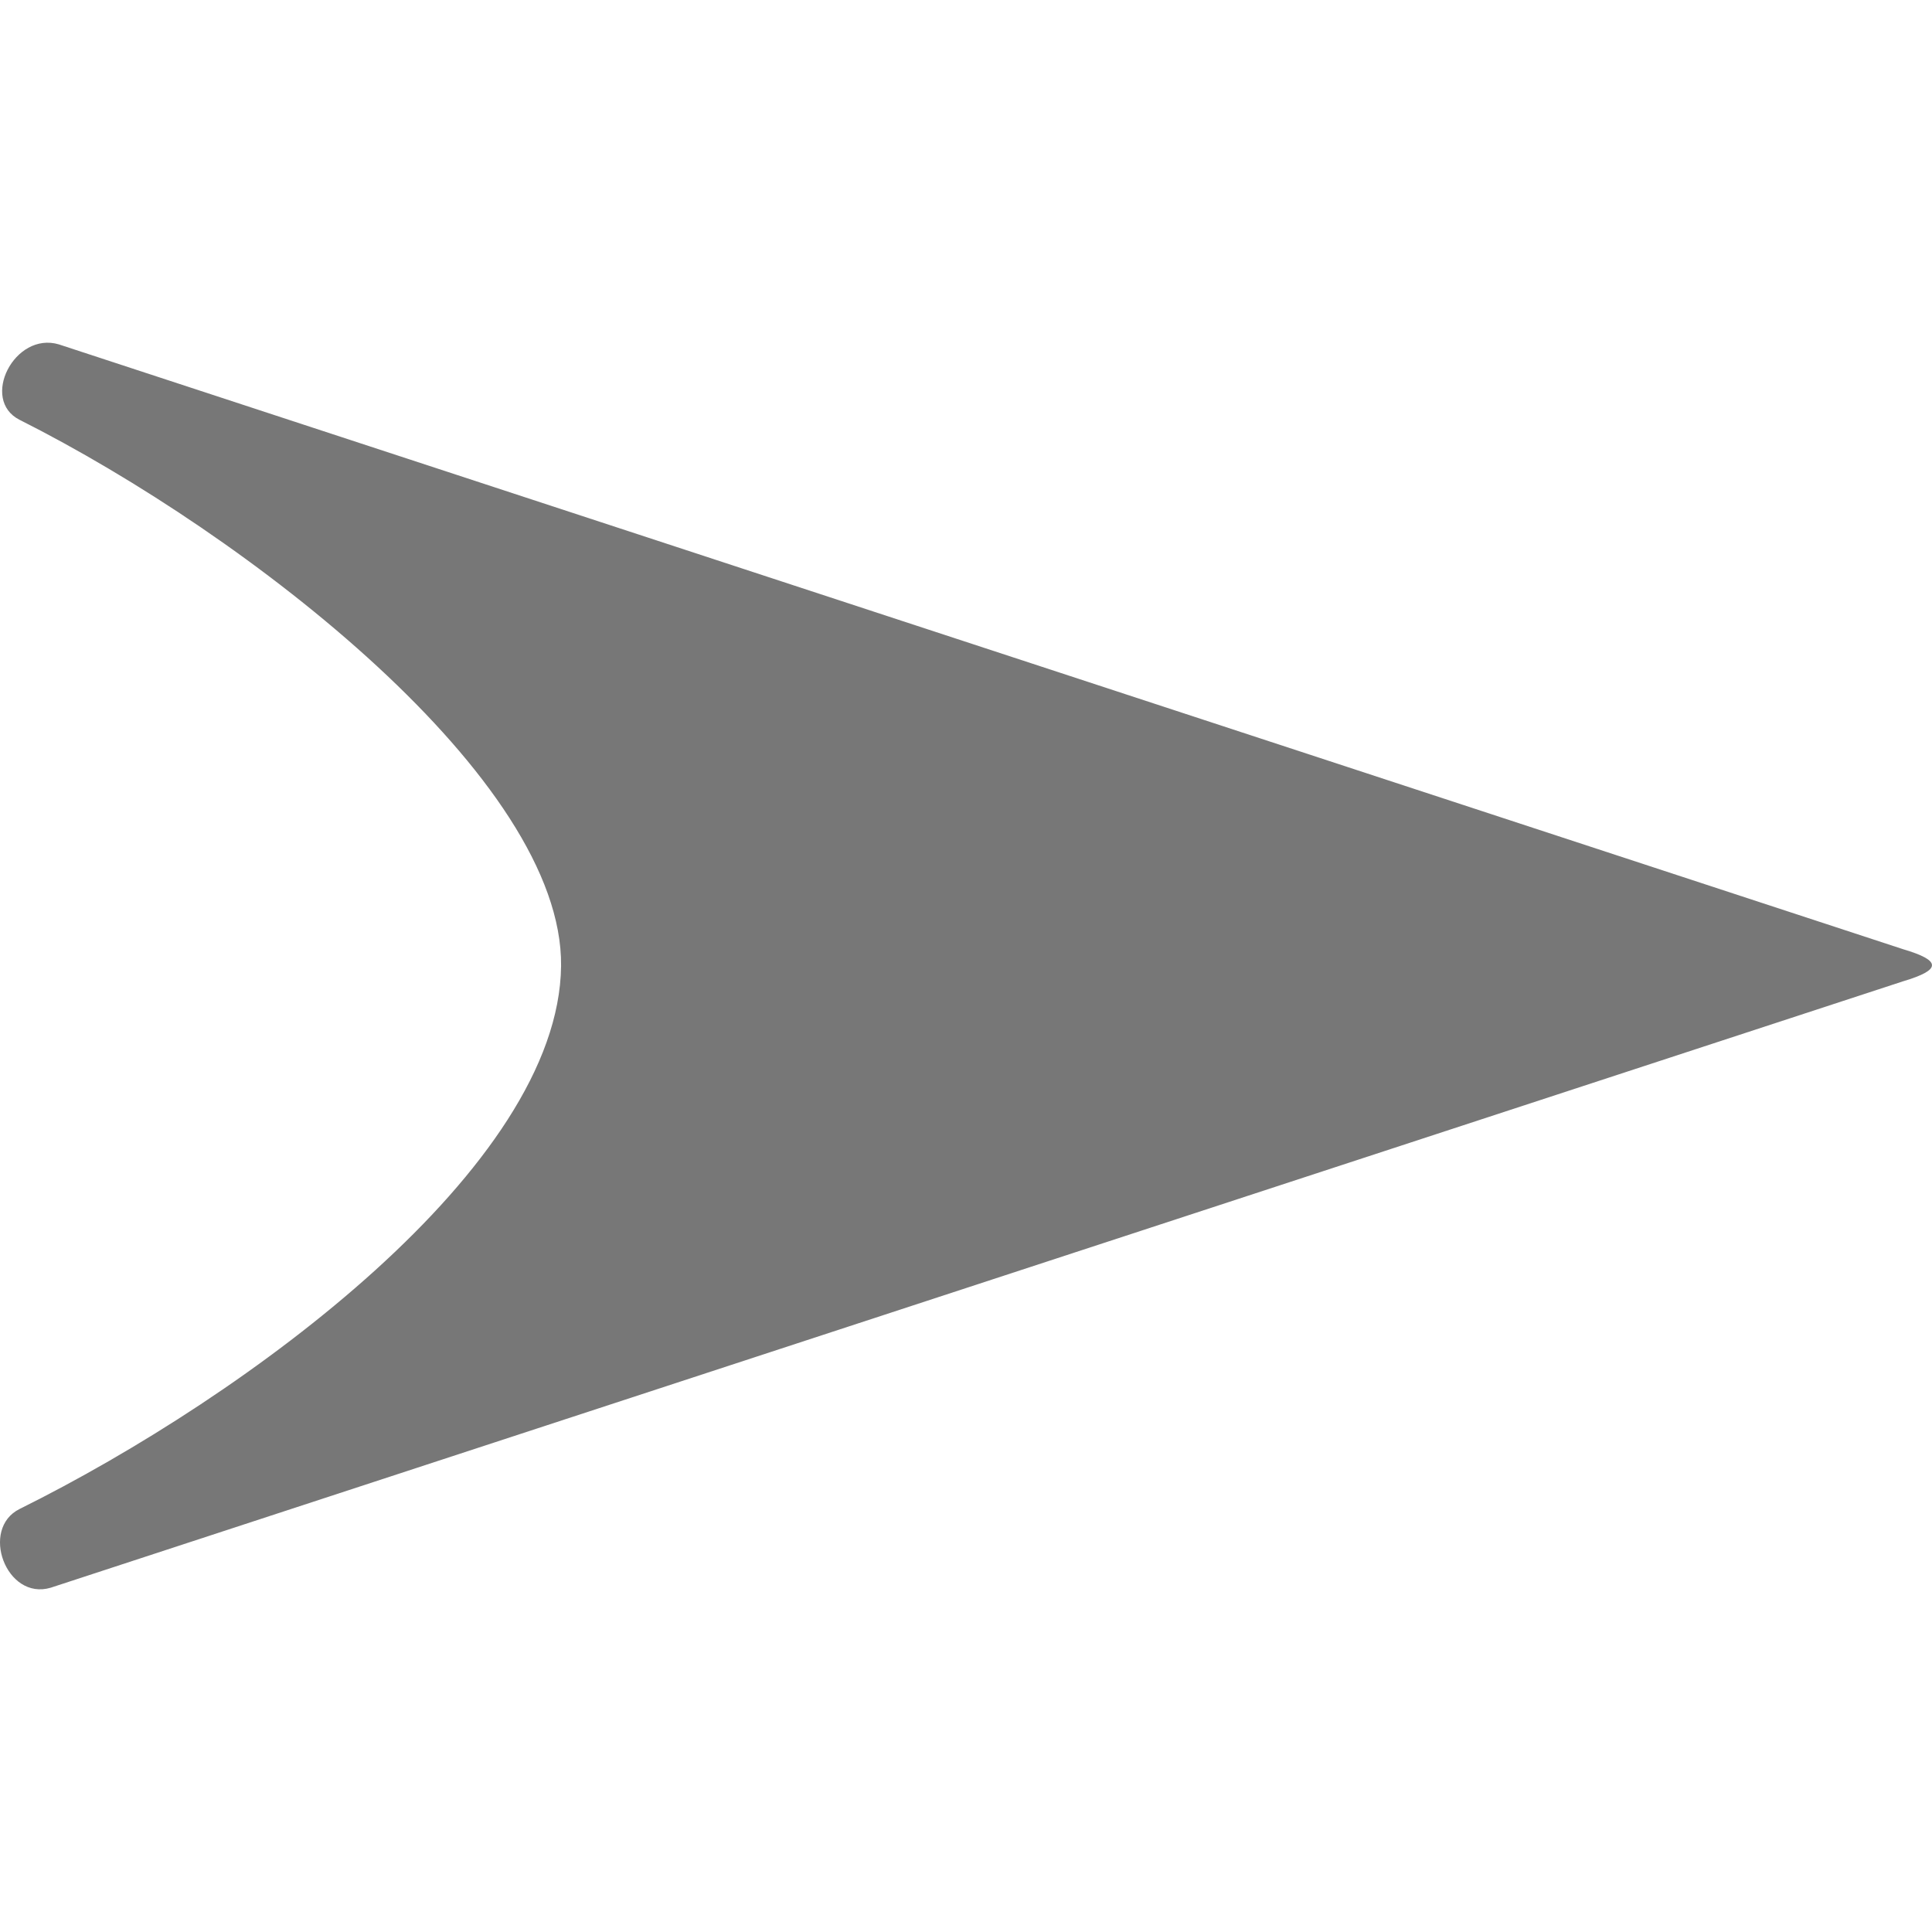
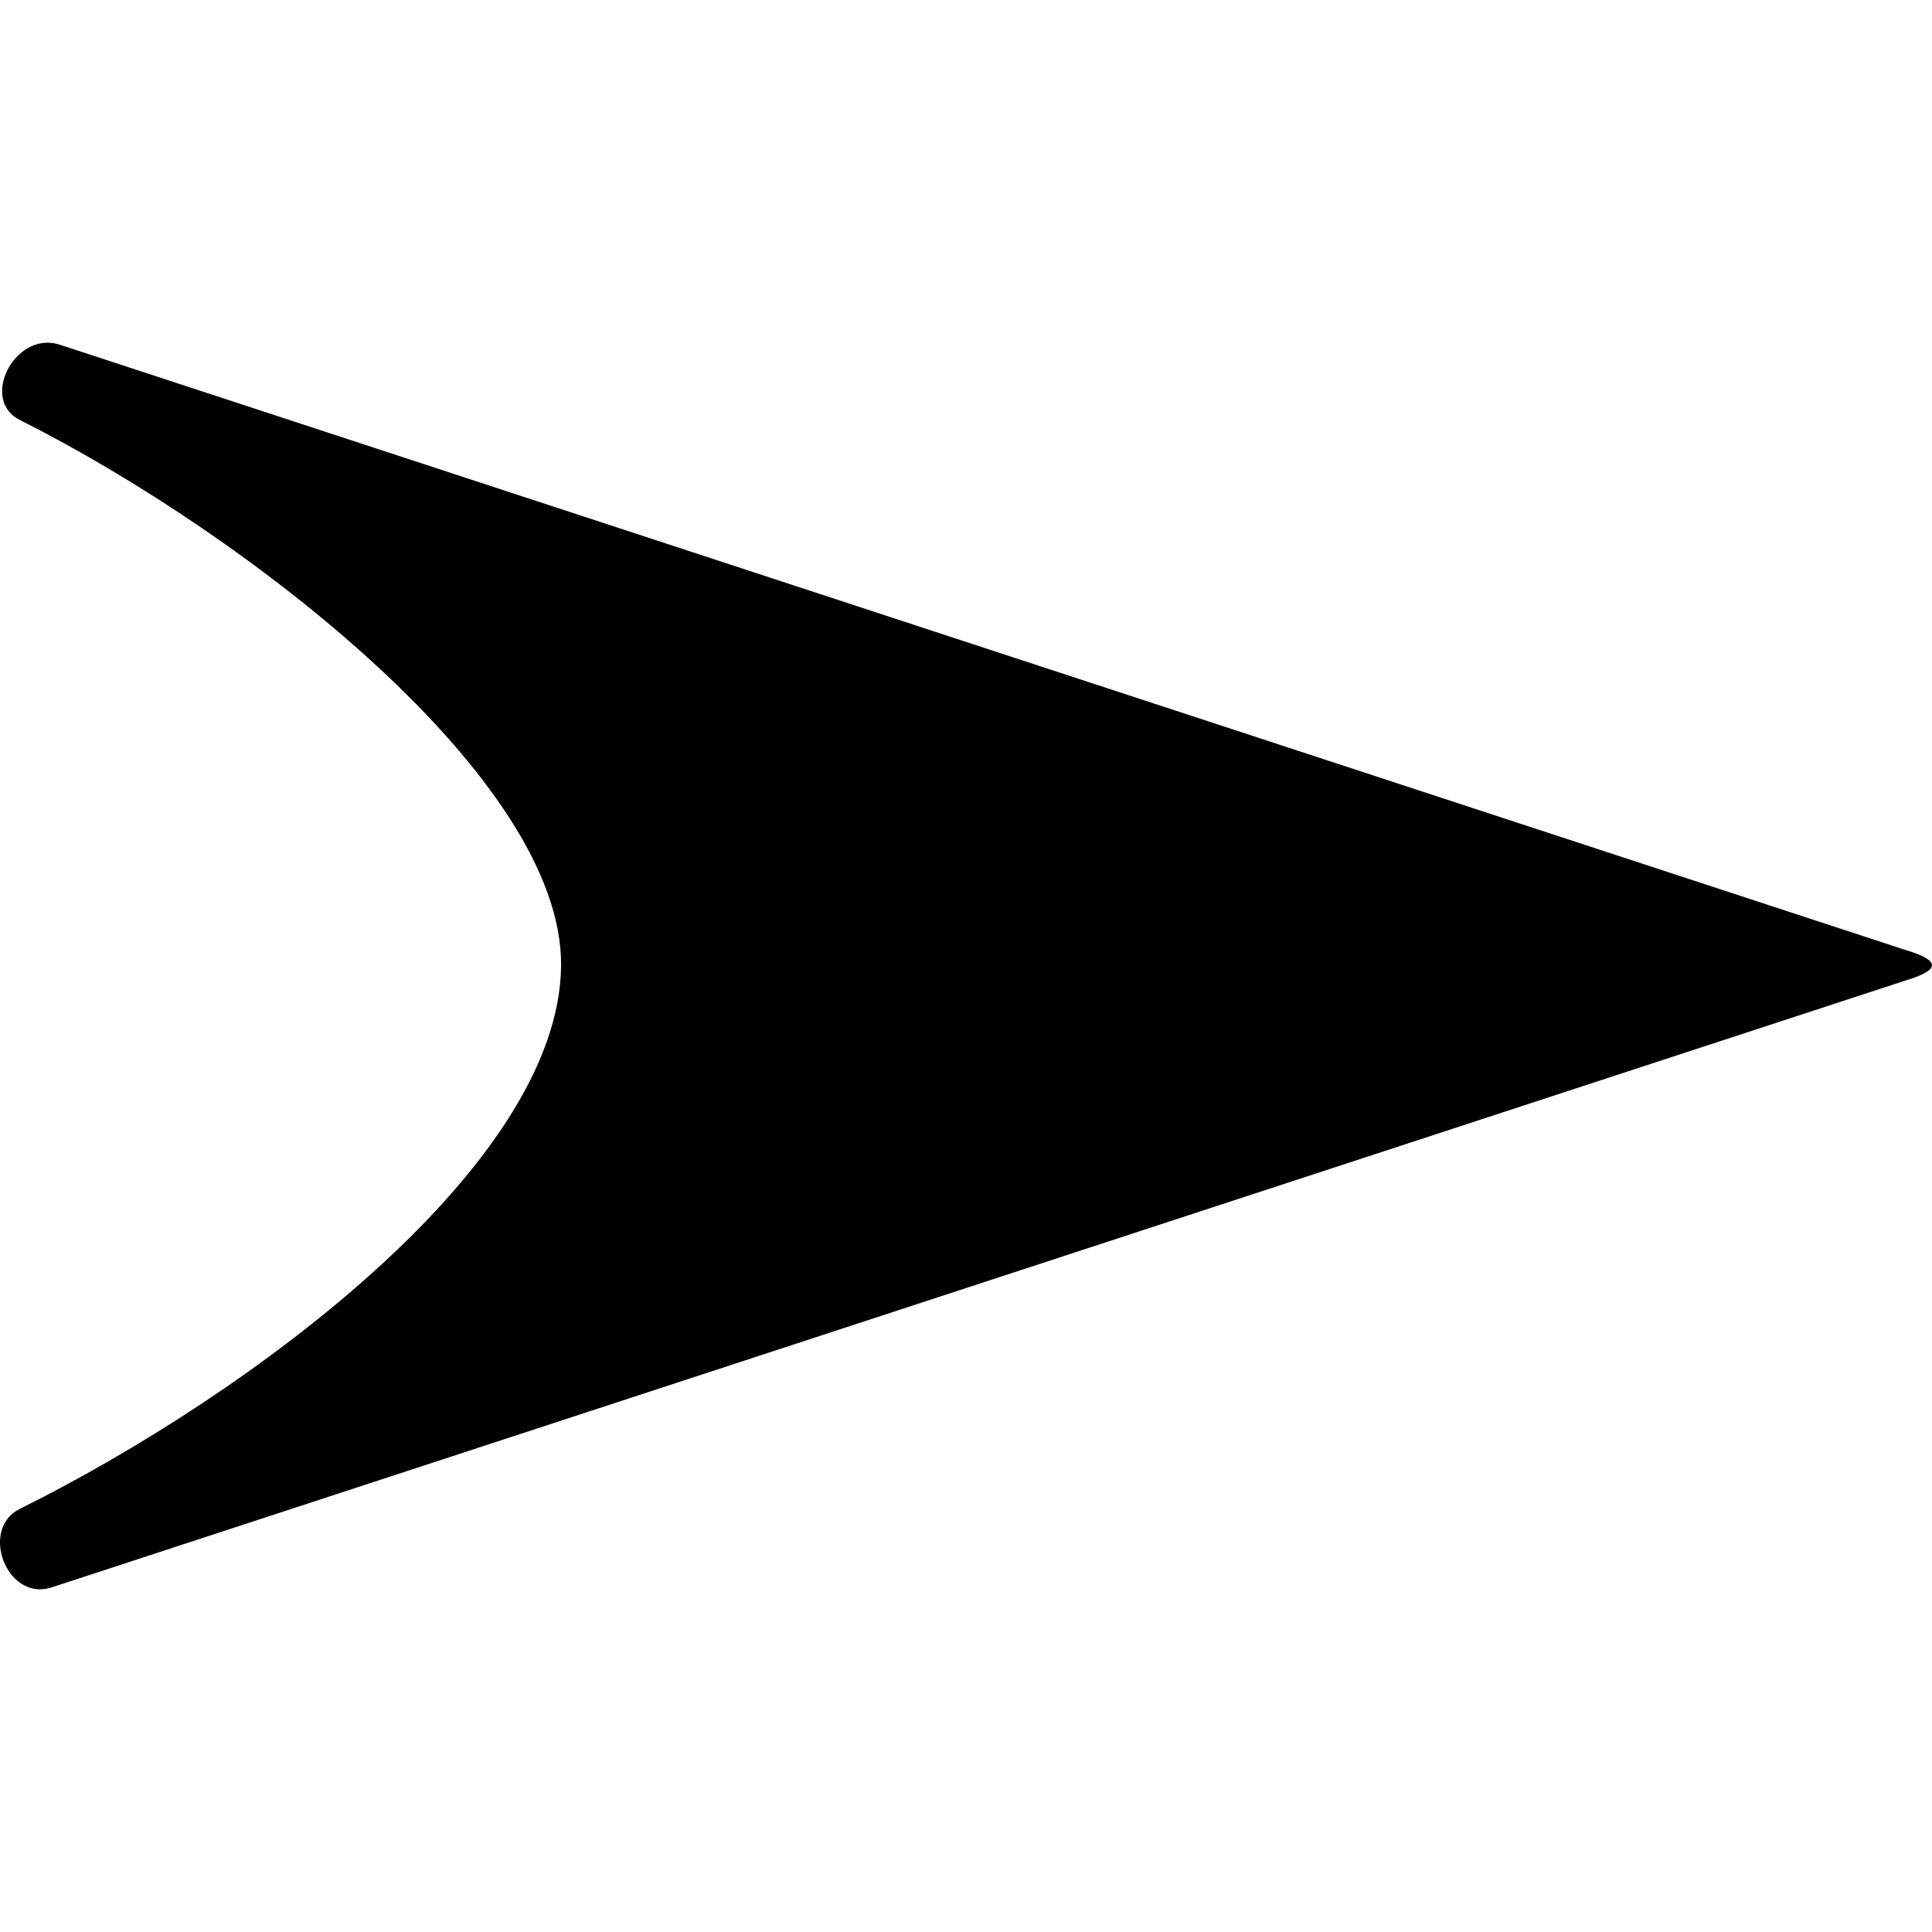
<svg xmlns="http://www.w3.org/2000/svg" viewBox="0 0 400.5 258.42" width="1em" height="1em">
  <defs>
-     <style>.cls-1{fill:#777777;}</style>
+     <style>.cls-1{fill:currentColor;}</style>
  </defs>
  <g id="Layer_2" data-name="Layer 2">
    <g id="Layer_1-2" data-name="Layer 1">
      <path class="cls-1" d="M394.51,125.73,12.2.35C3-2.39-4.2,11.84,4.08,16c47.5,23.9,112.66,74.55,112.23,113.21-.46,41.6-64.86,89.06-112.23,112.55-8.31,4.11-2.8,19.07,6.43,16.33l384-125.71C402.49,130,402.49,128.09,394.51,125.73Z" />
    </g>
  </g>
</svg>
